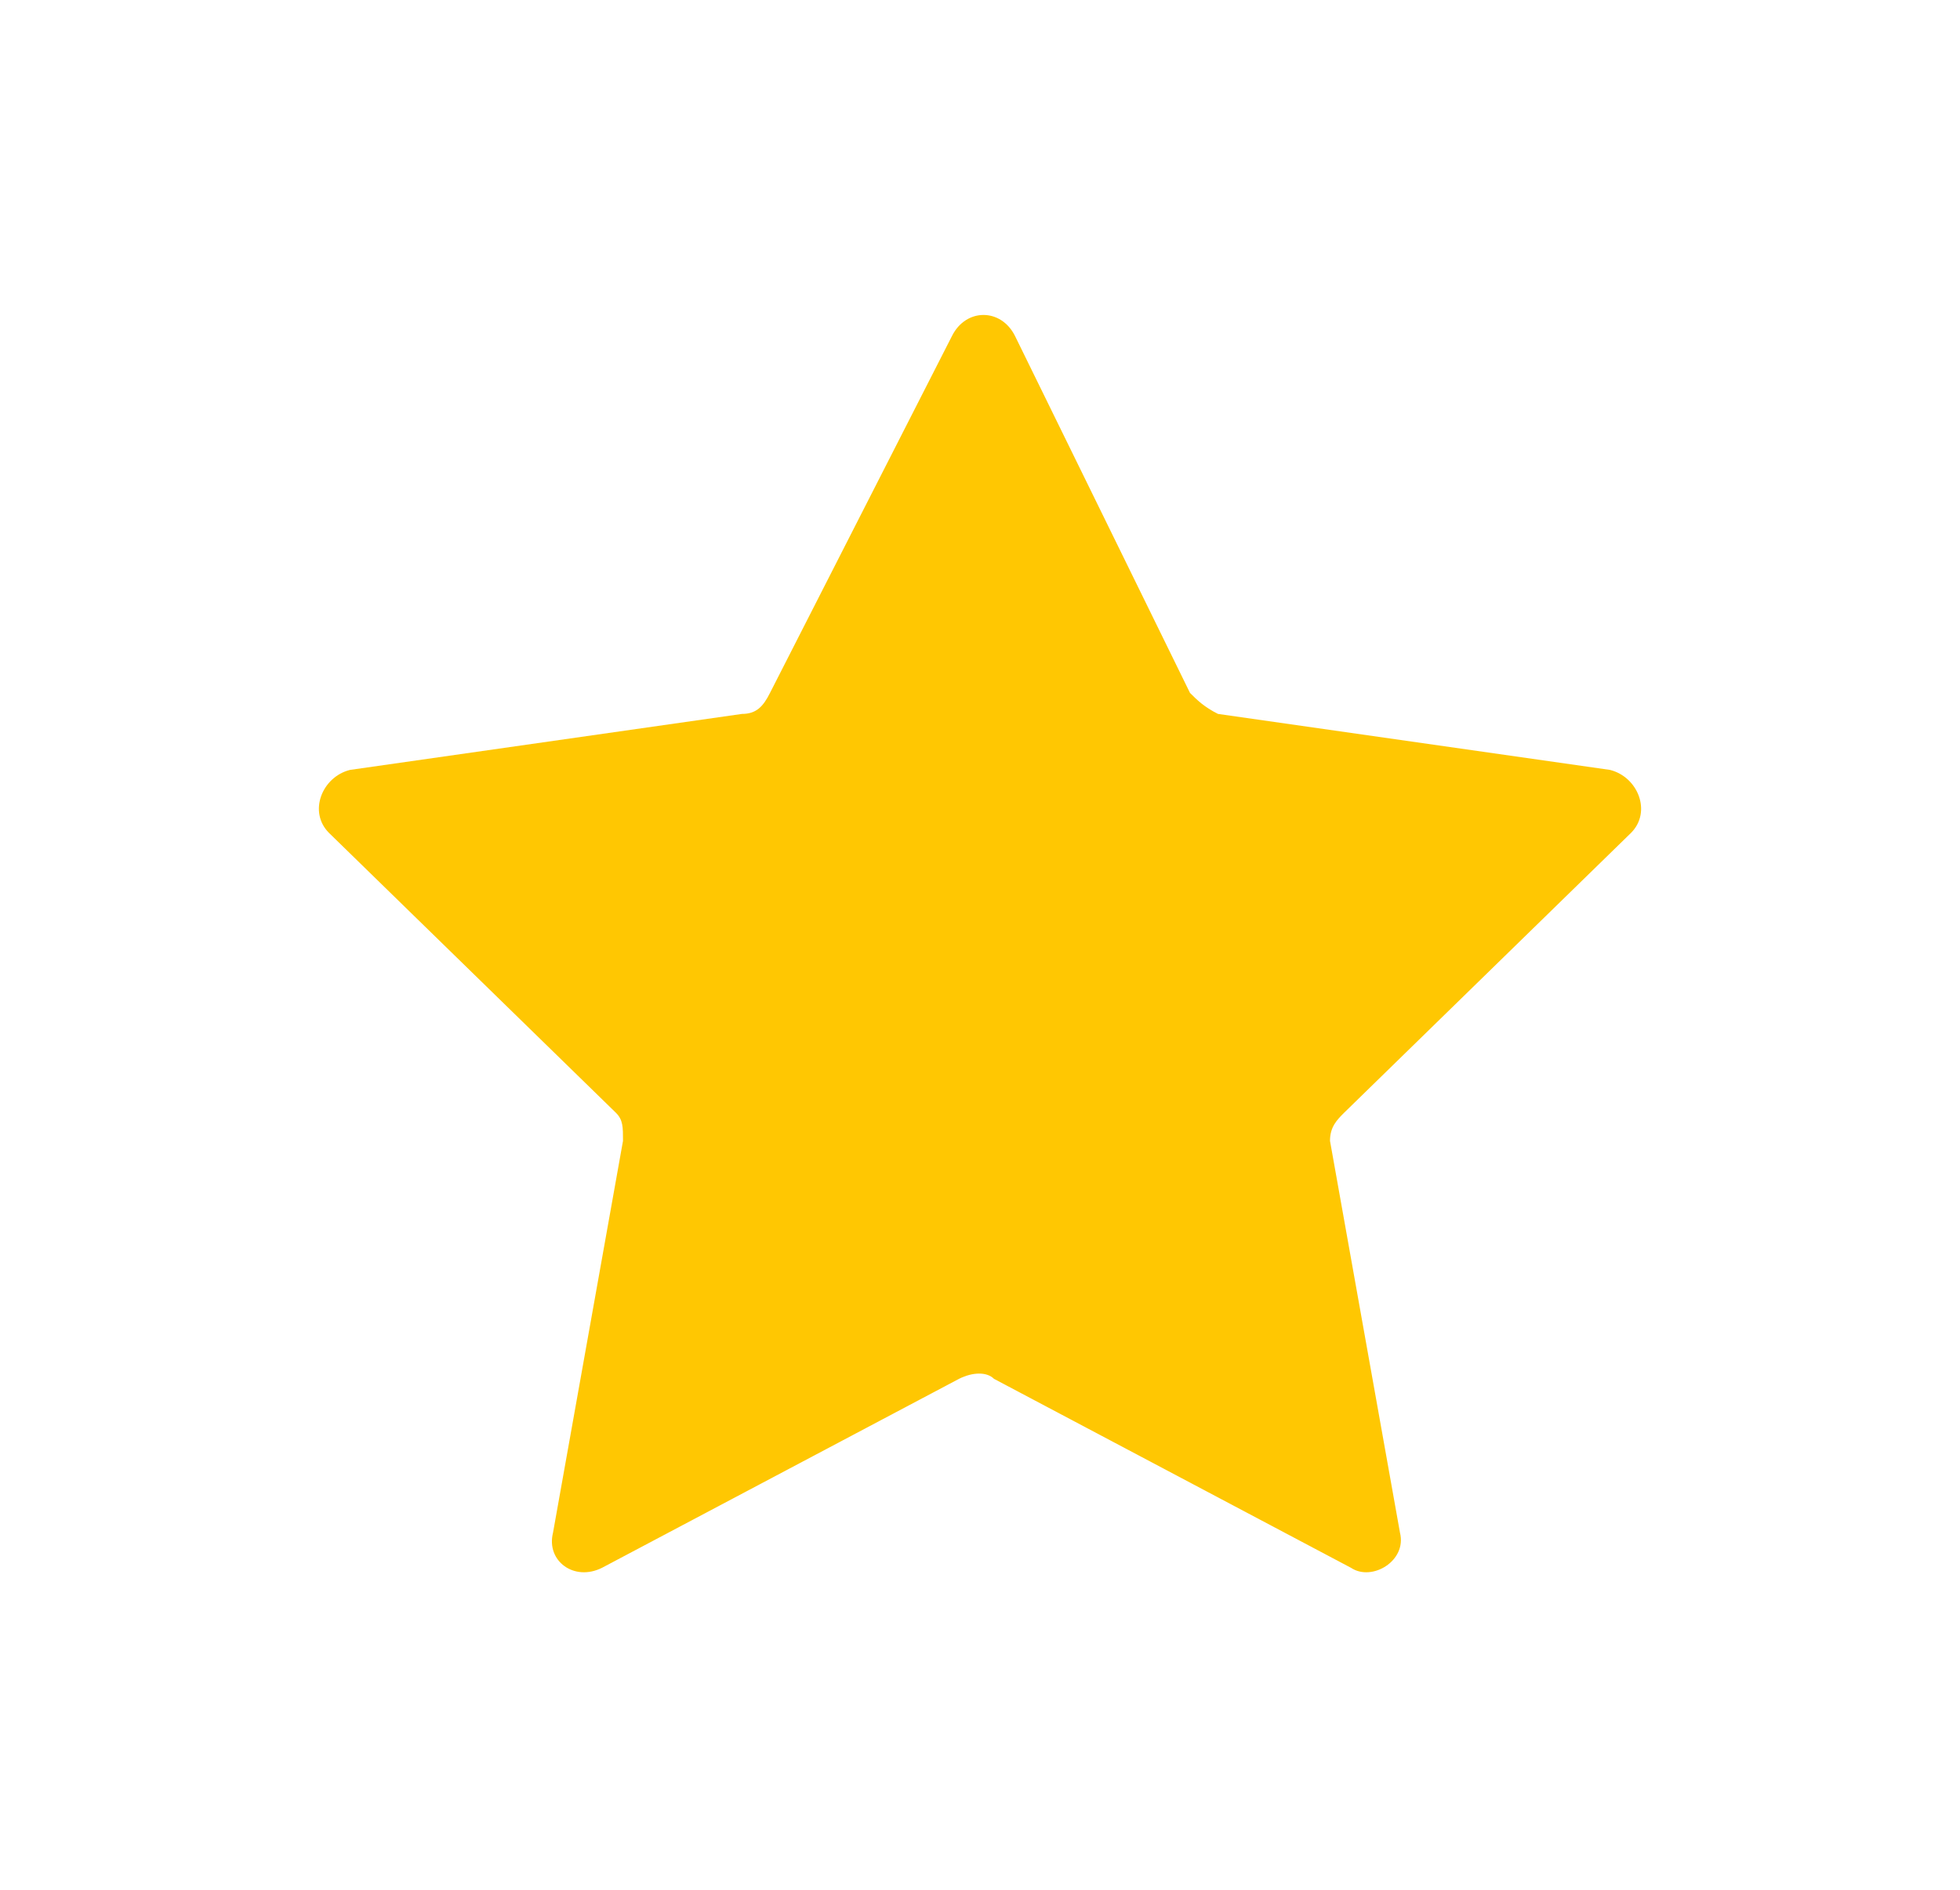
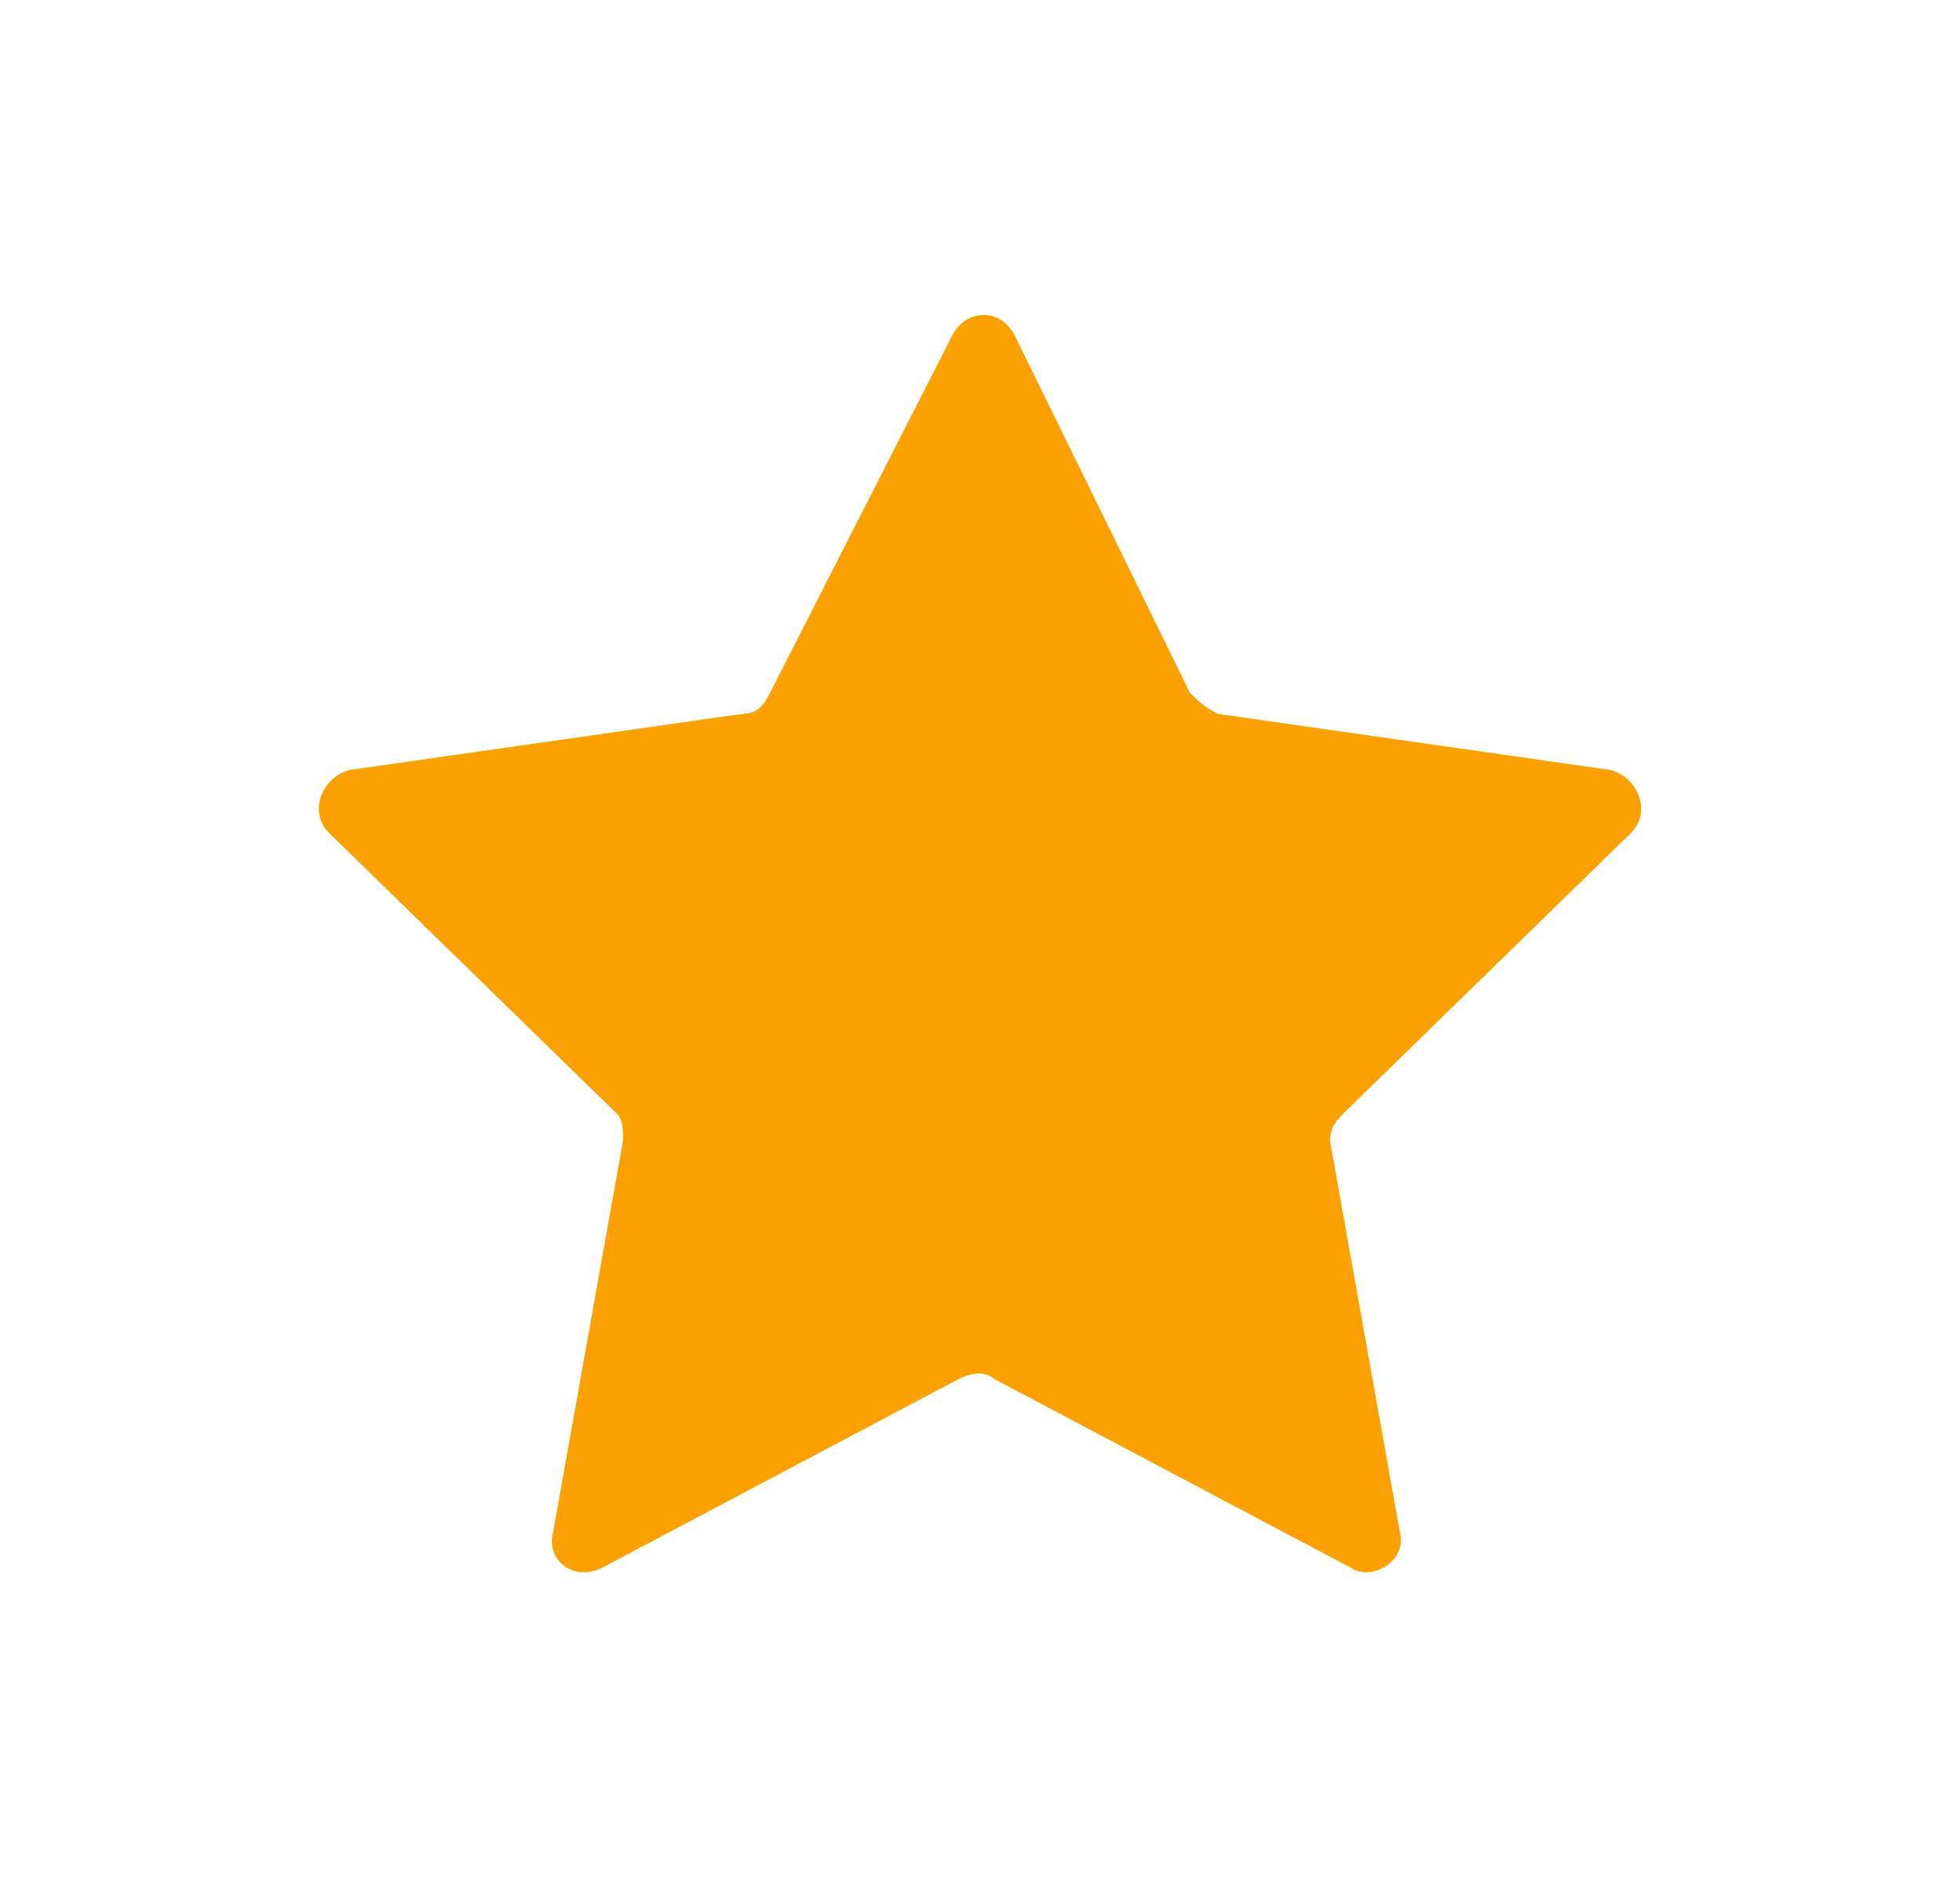
<svg xmlns="http://www.w3.org/2000/svg" version="1.1" id="Layer_1" x="0px" y="0px" viewBox="0 0 28 27" style="enable-background:new 0 0 28 27;" xml:space="preserve">
  <style type="text/css">
- 	.st0{fill:#FFC702;}
+ 	.st0{fill:#FBA001;}
</style>
  <g>
    <path class="st0" d="M13.6,4.8c0.2-0.4,0.7-0.4,0.9,0L17,9.9c0.1,0.1,0.2,0.2,0.4,0.3L23,11c0.4,0.1,0.6,0.6,0.3,0.9l-4.1,4   C19.1,16,19,16.1,19,16.3l1,5.6c0.1,0.4-0.4,0.7-0.7,0.5l-5.1-2.7c-0.1-0.1-0.3-0.1-0.5,0l-5.1,2.7c-0.4,0.2-0.8-0.1-0.7-0.5l1-5.6   c0-0.2,0-0.3-0.1-0.4l-4.1-4C4.4,11.6,4.6,11.1,5,11l5.6-0.8c0.2,0,0.3-0.1,0.4-0.3L13.6,4.8z" />
  </g>
</svg>
